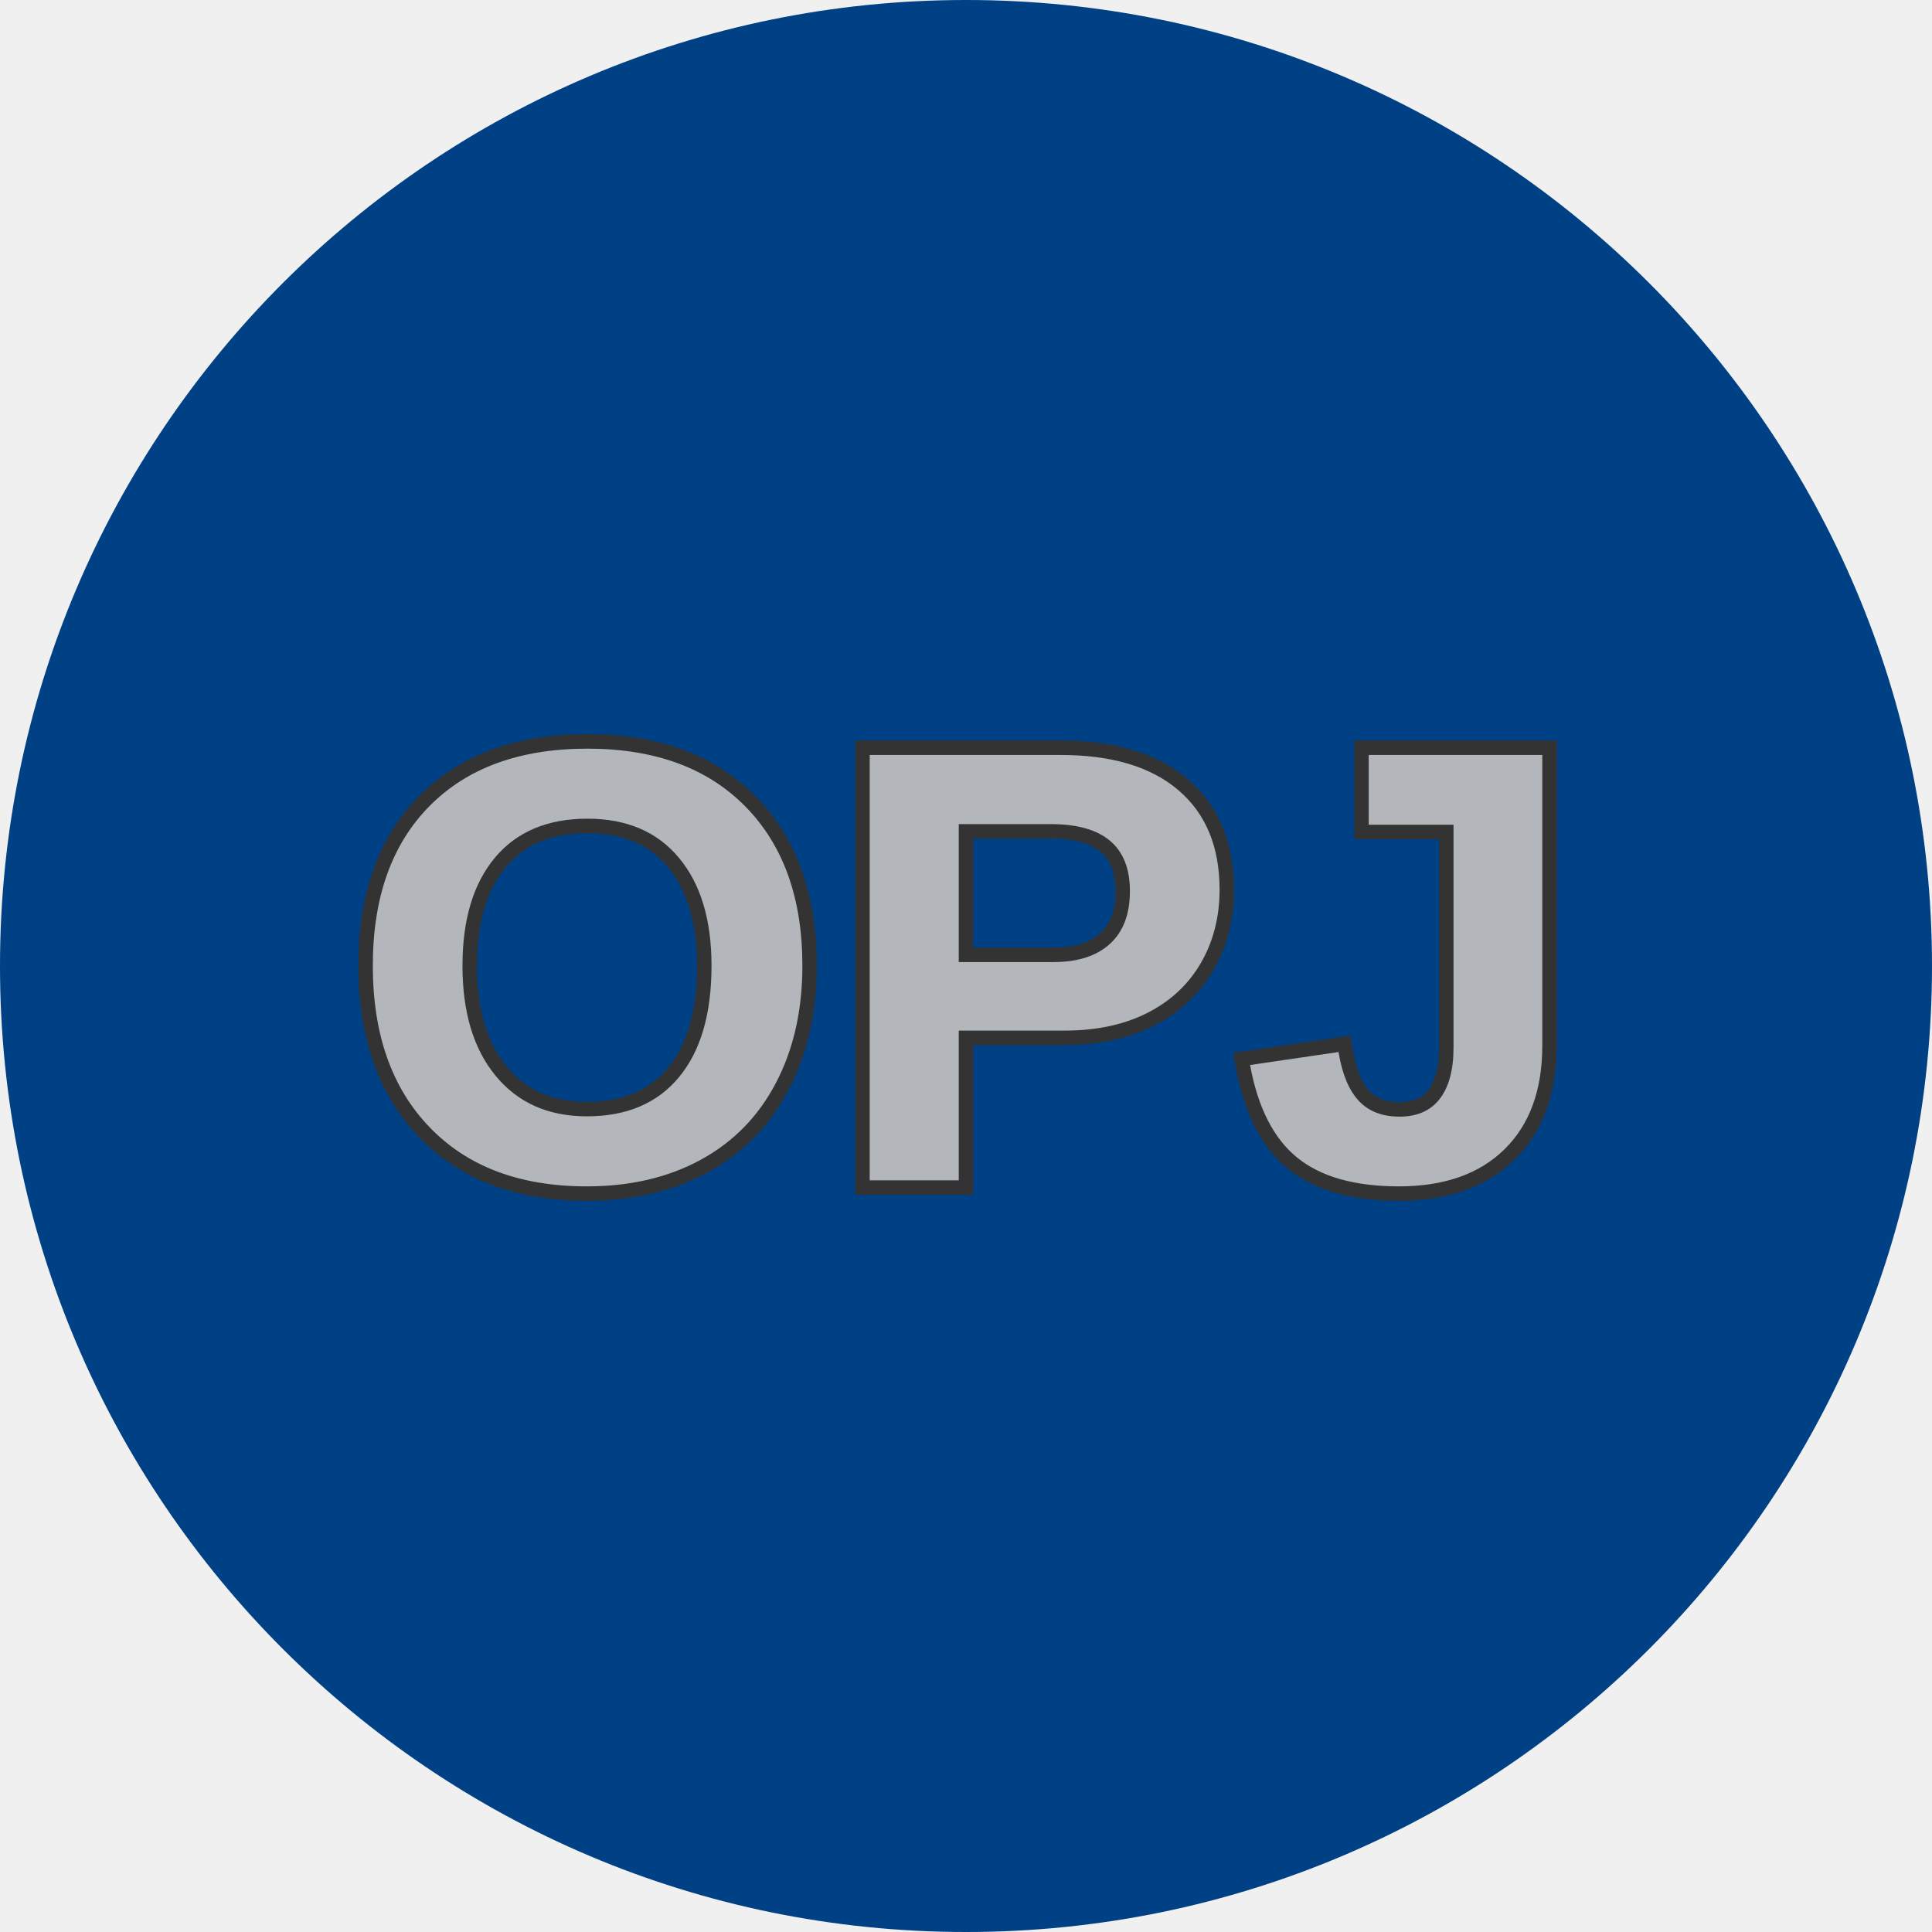
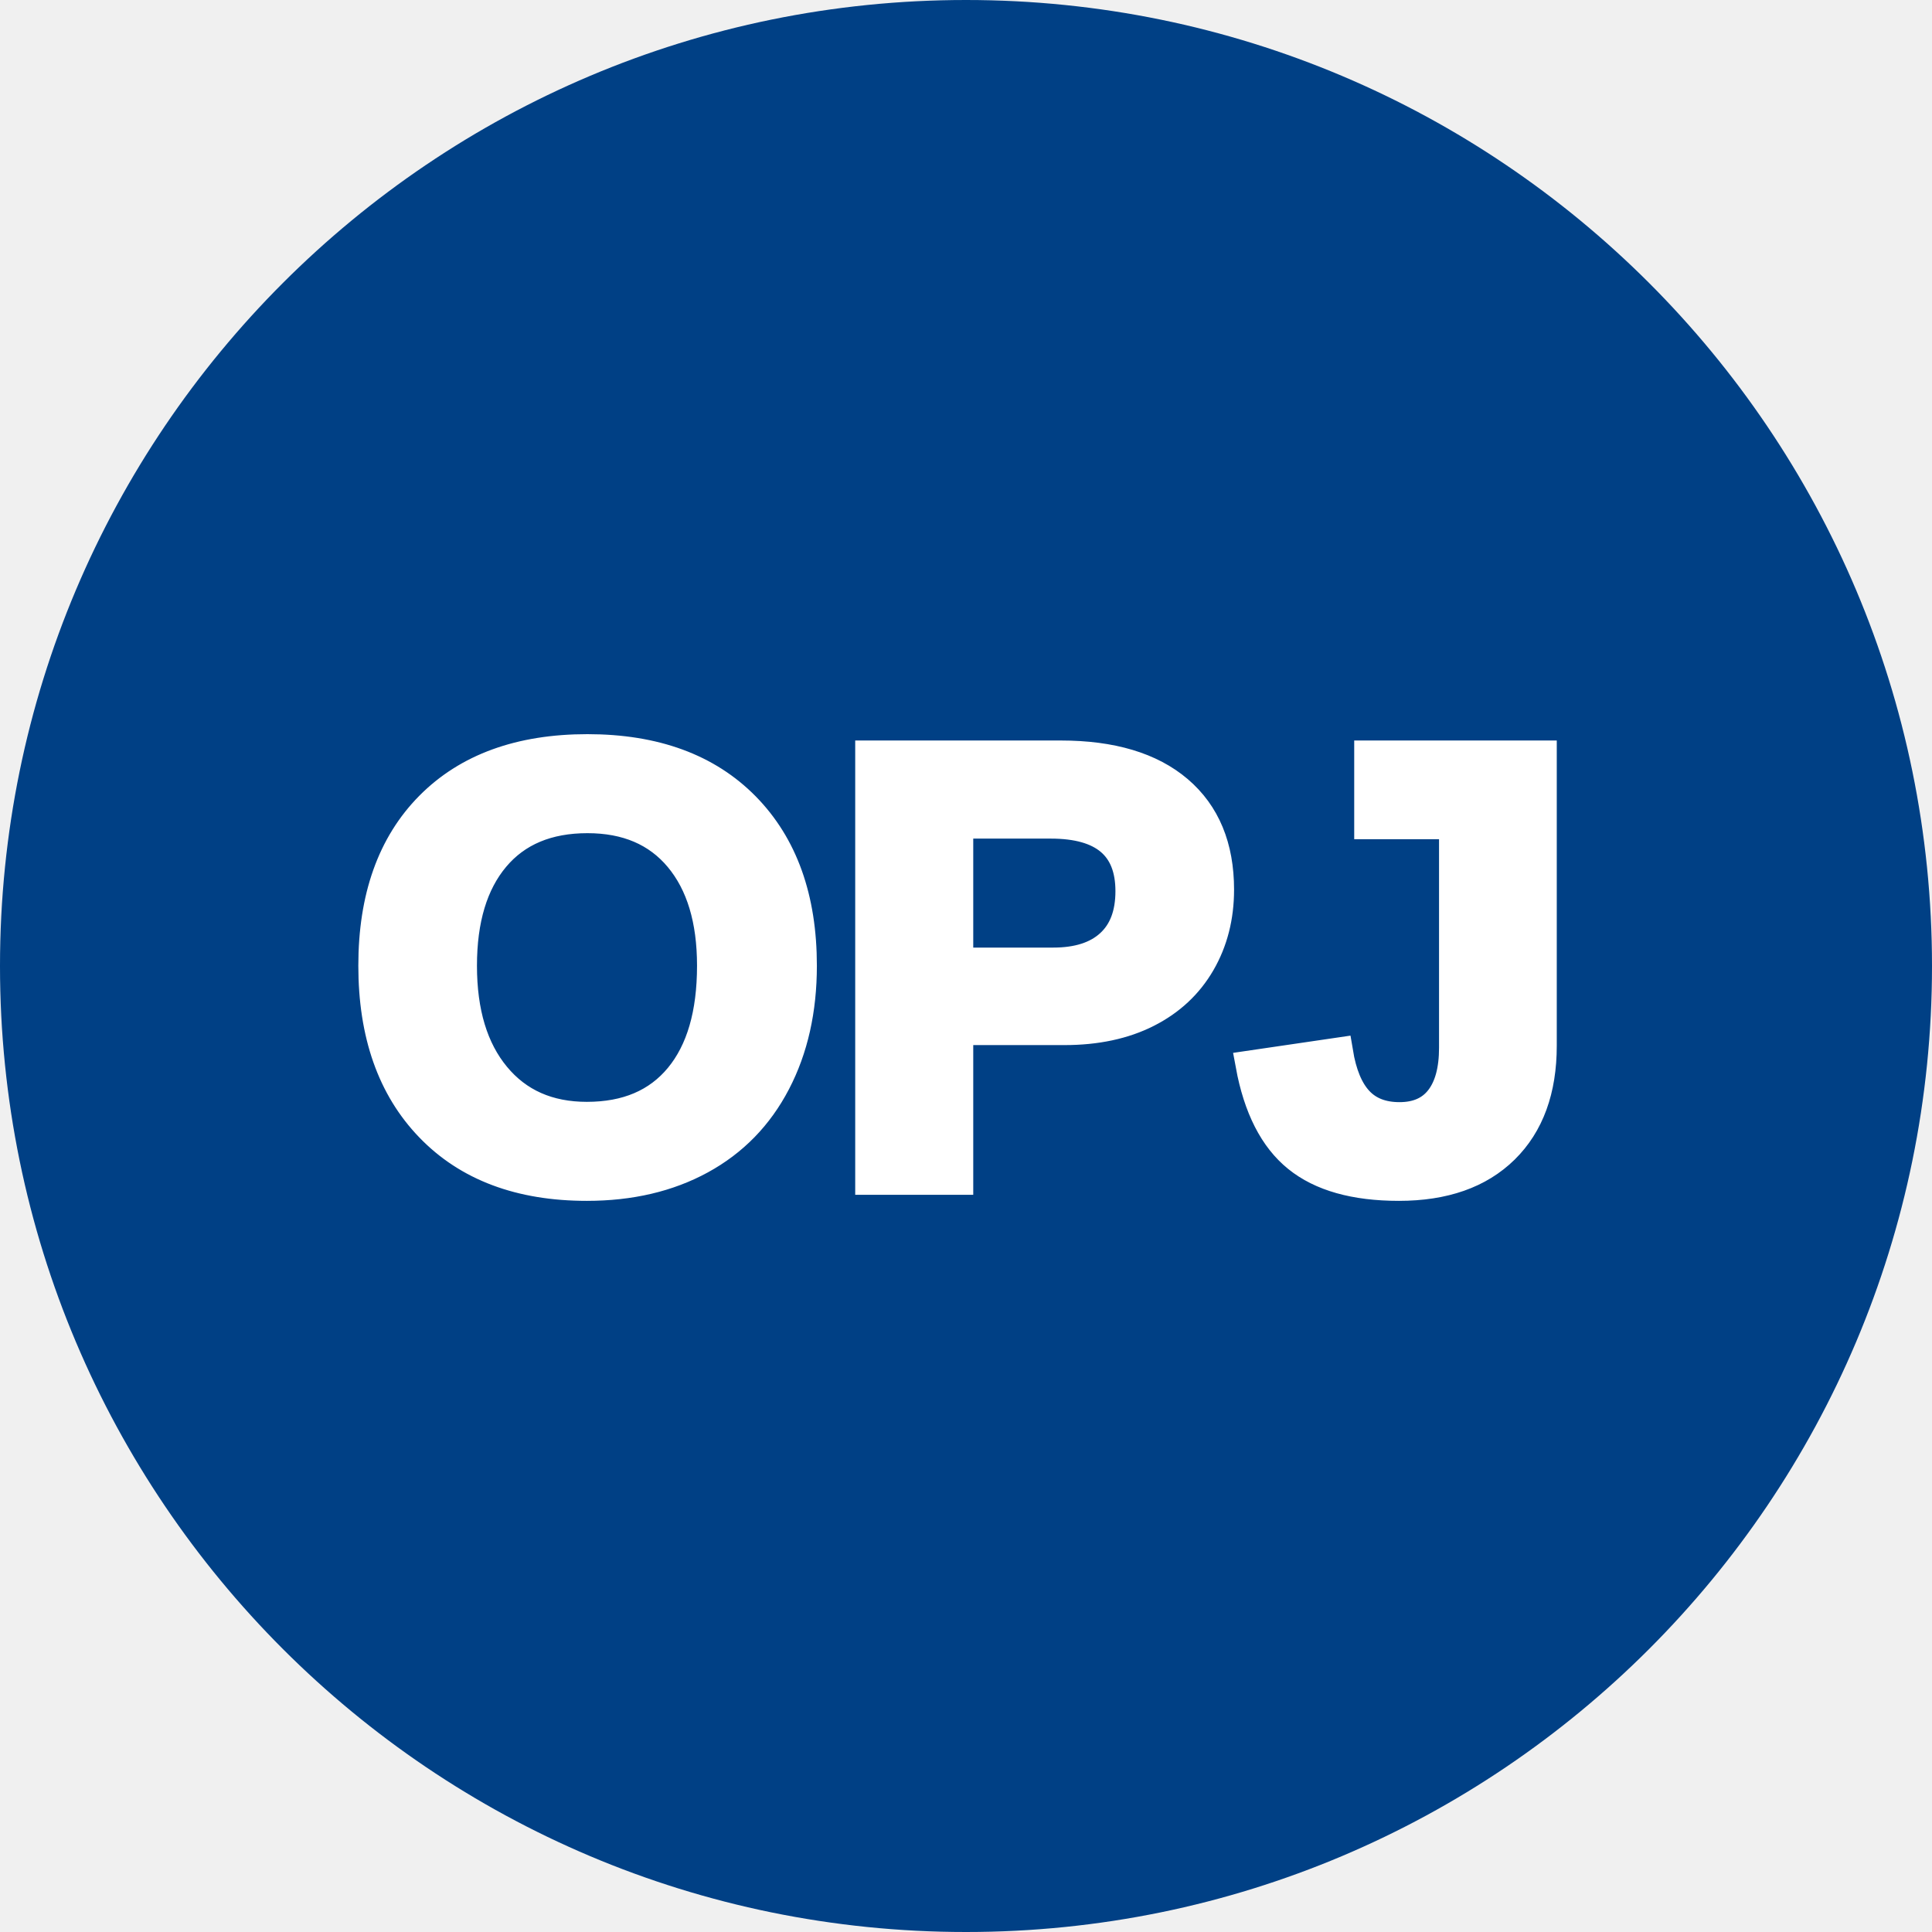
<svg xmlns="http://www.w3.org/2000/svg" viewBox="0 0 200 200">
  <rect width="200" height="200" rx="100" fill="#004085" />
-   <text x="100" y="100" text-anchor="middle" dominant-baseline="central" font-family="Arial Black, Arial, sans-serif" font-weight="900" font-size="64" fill="#B3B7BB" stroke="#333" stroke-width="3" paint-order="stroke">OPJ</text>
+   <text x="100" y="100" text-anchor="middle" dominant-baseline="central" font-family="Arial Black, Arial, sans-serif" font-weight="900" font-size="64" fill="white" stroke="white" stroke-width="3" paint-order="stroke">OPJ</text>
</svg>
